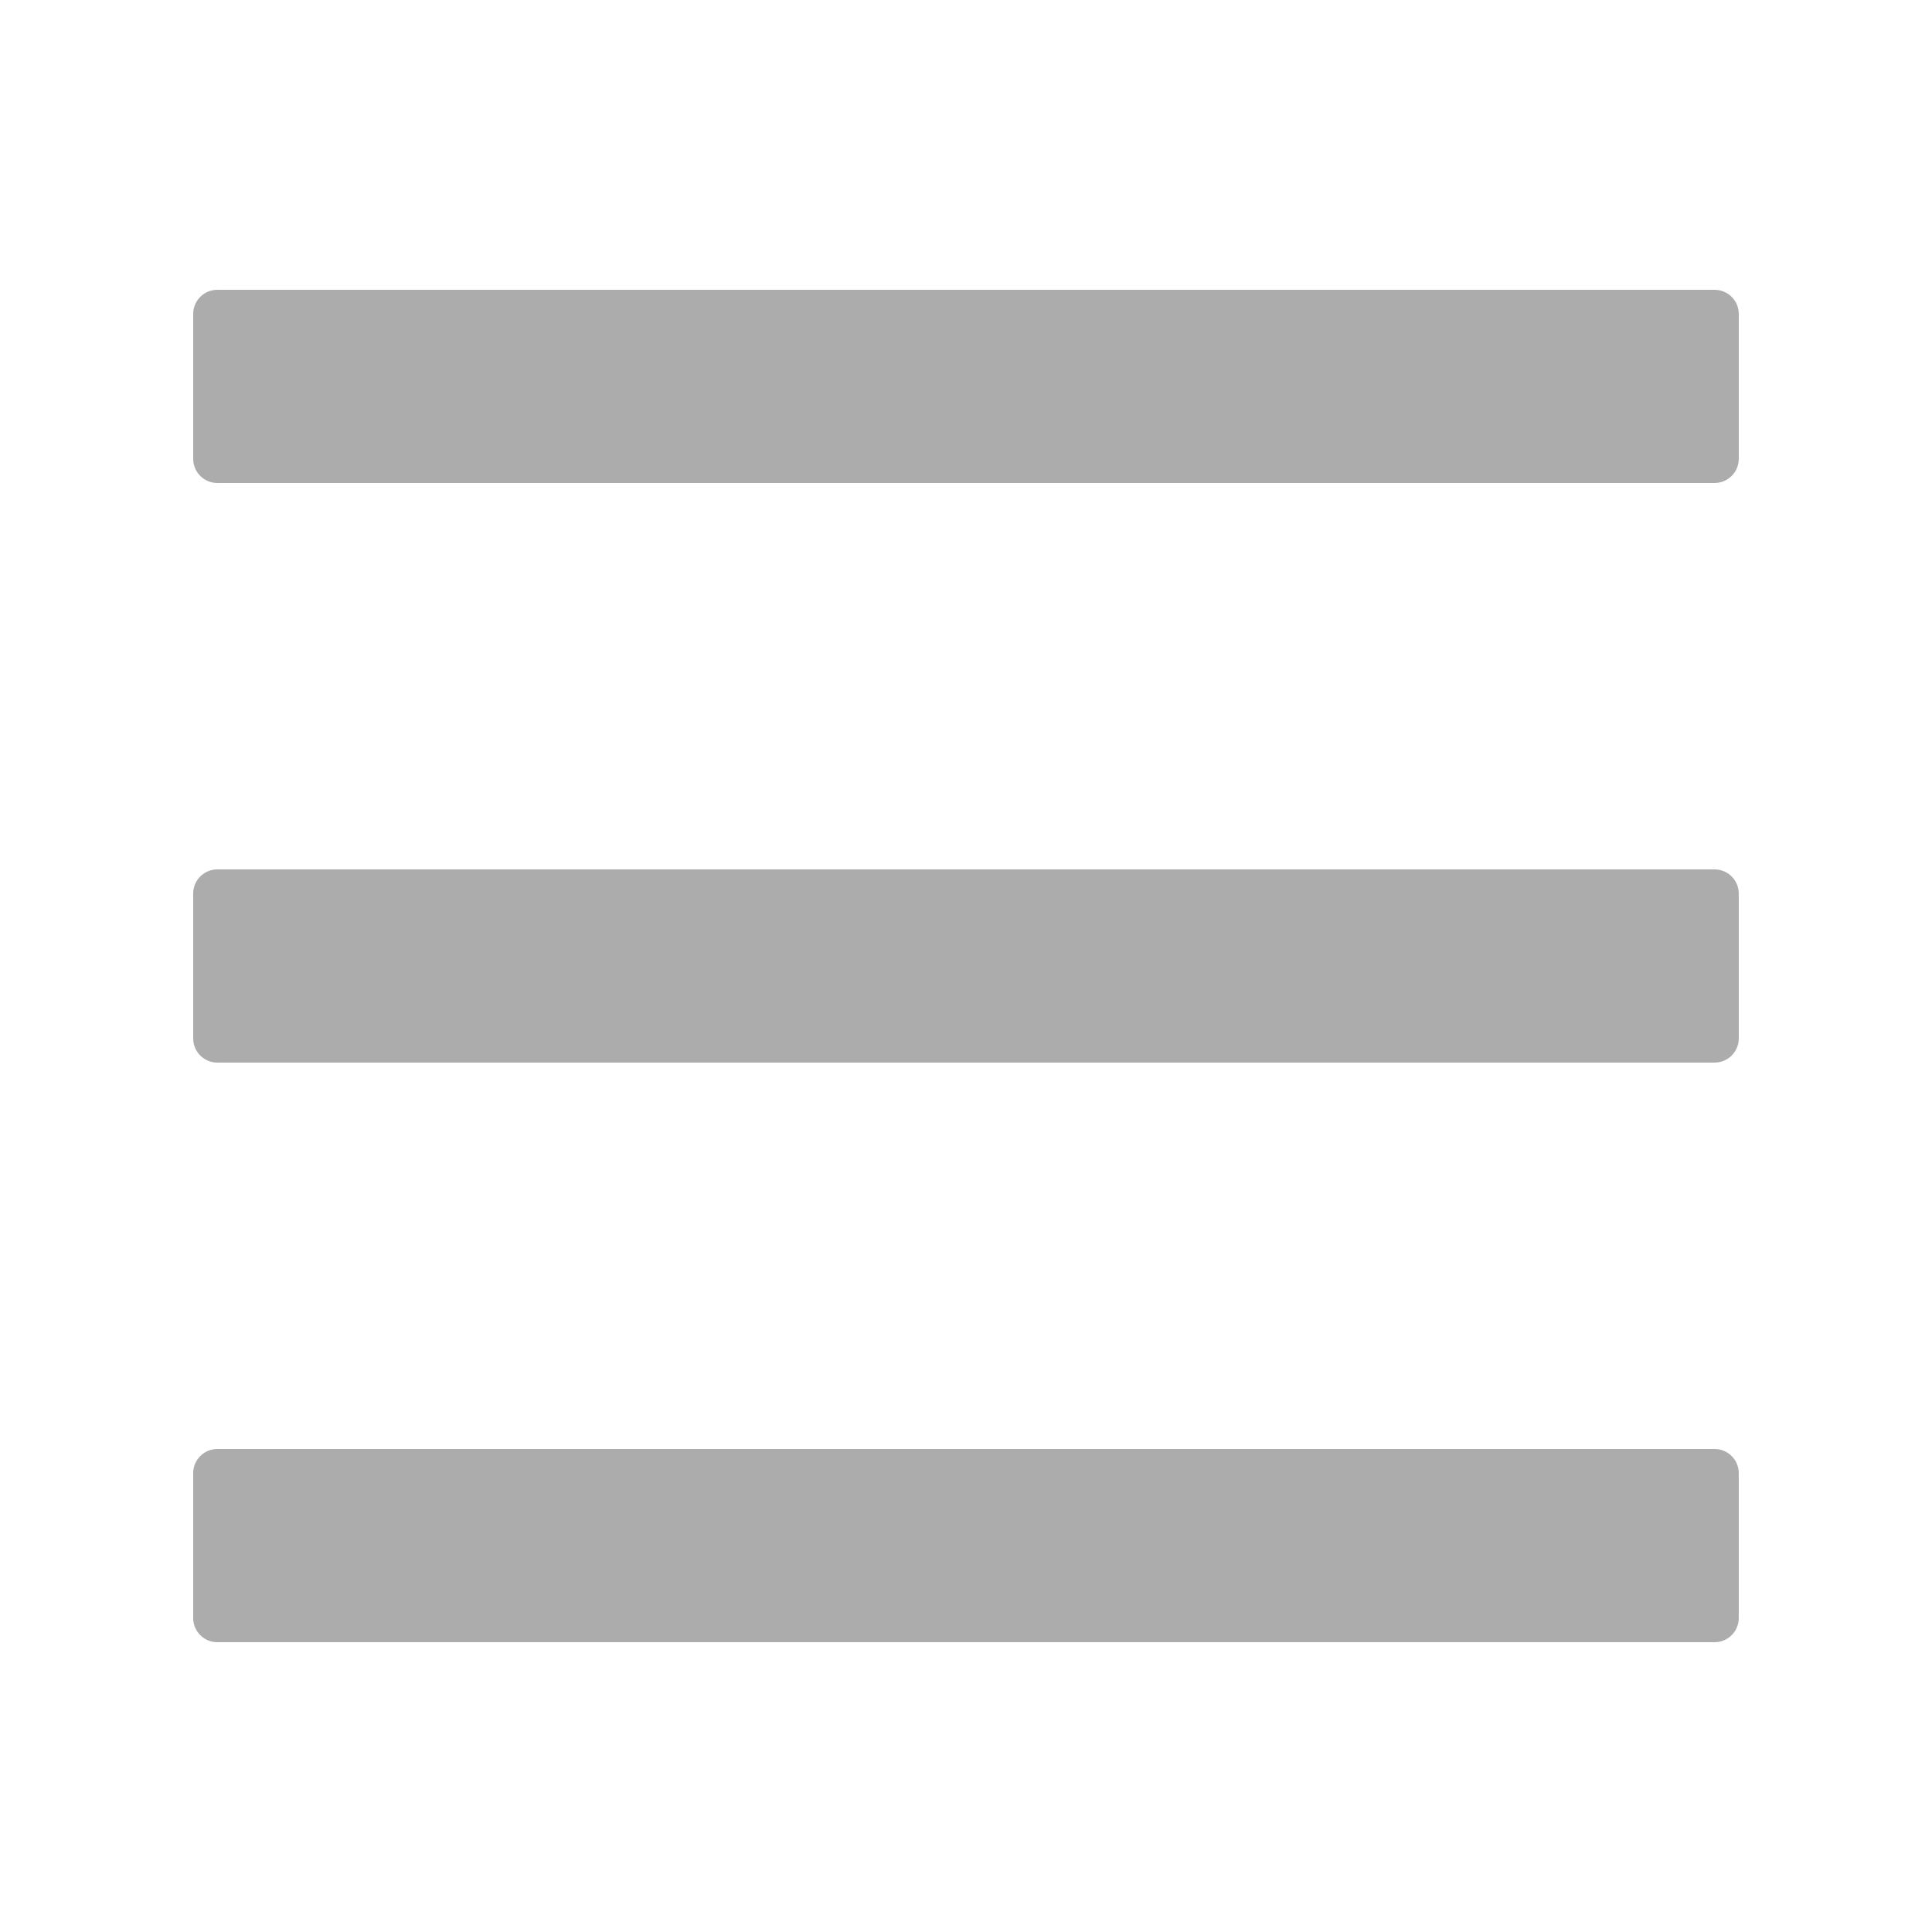
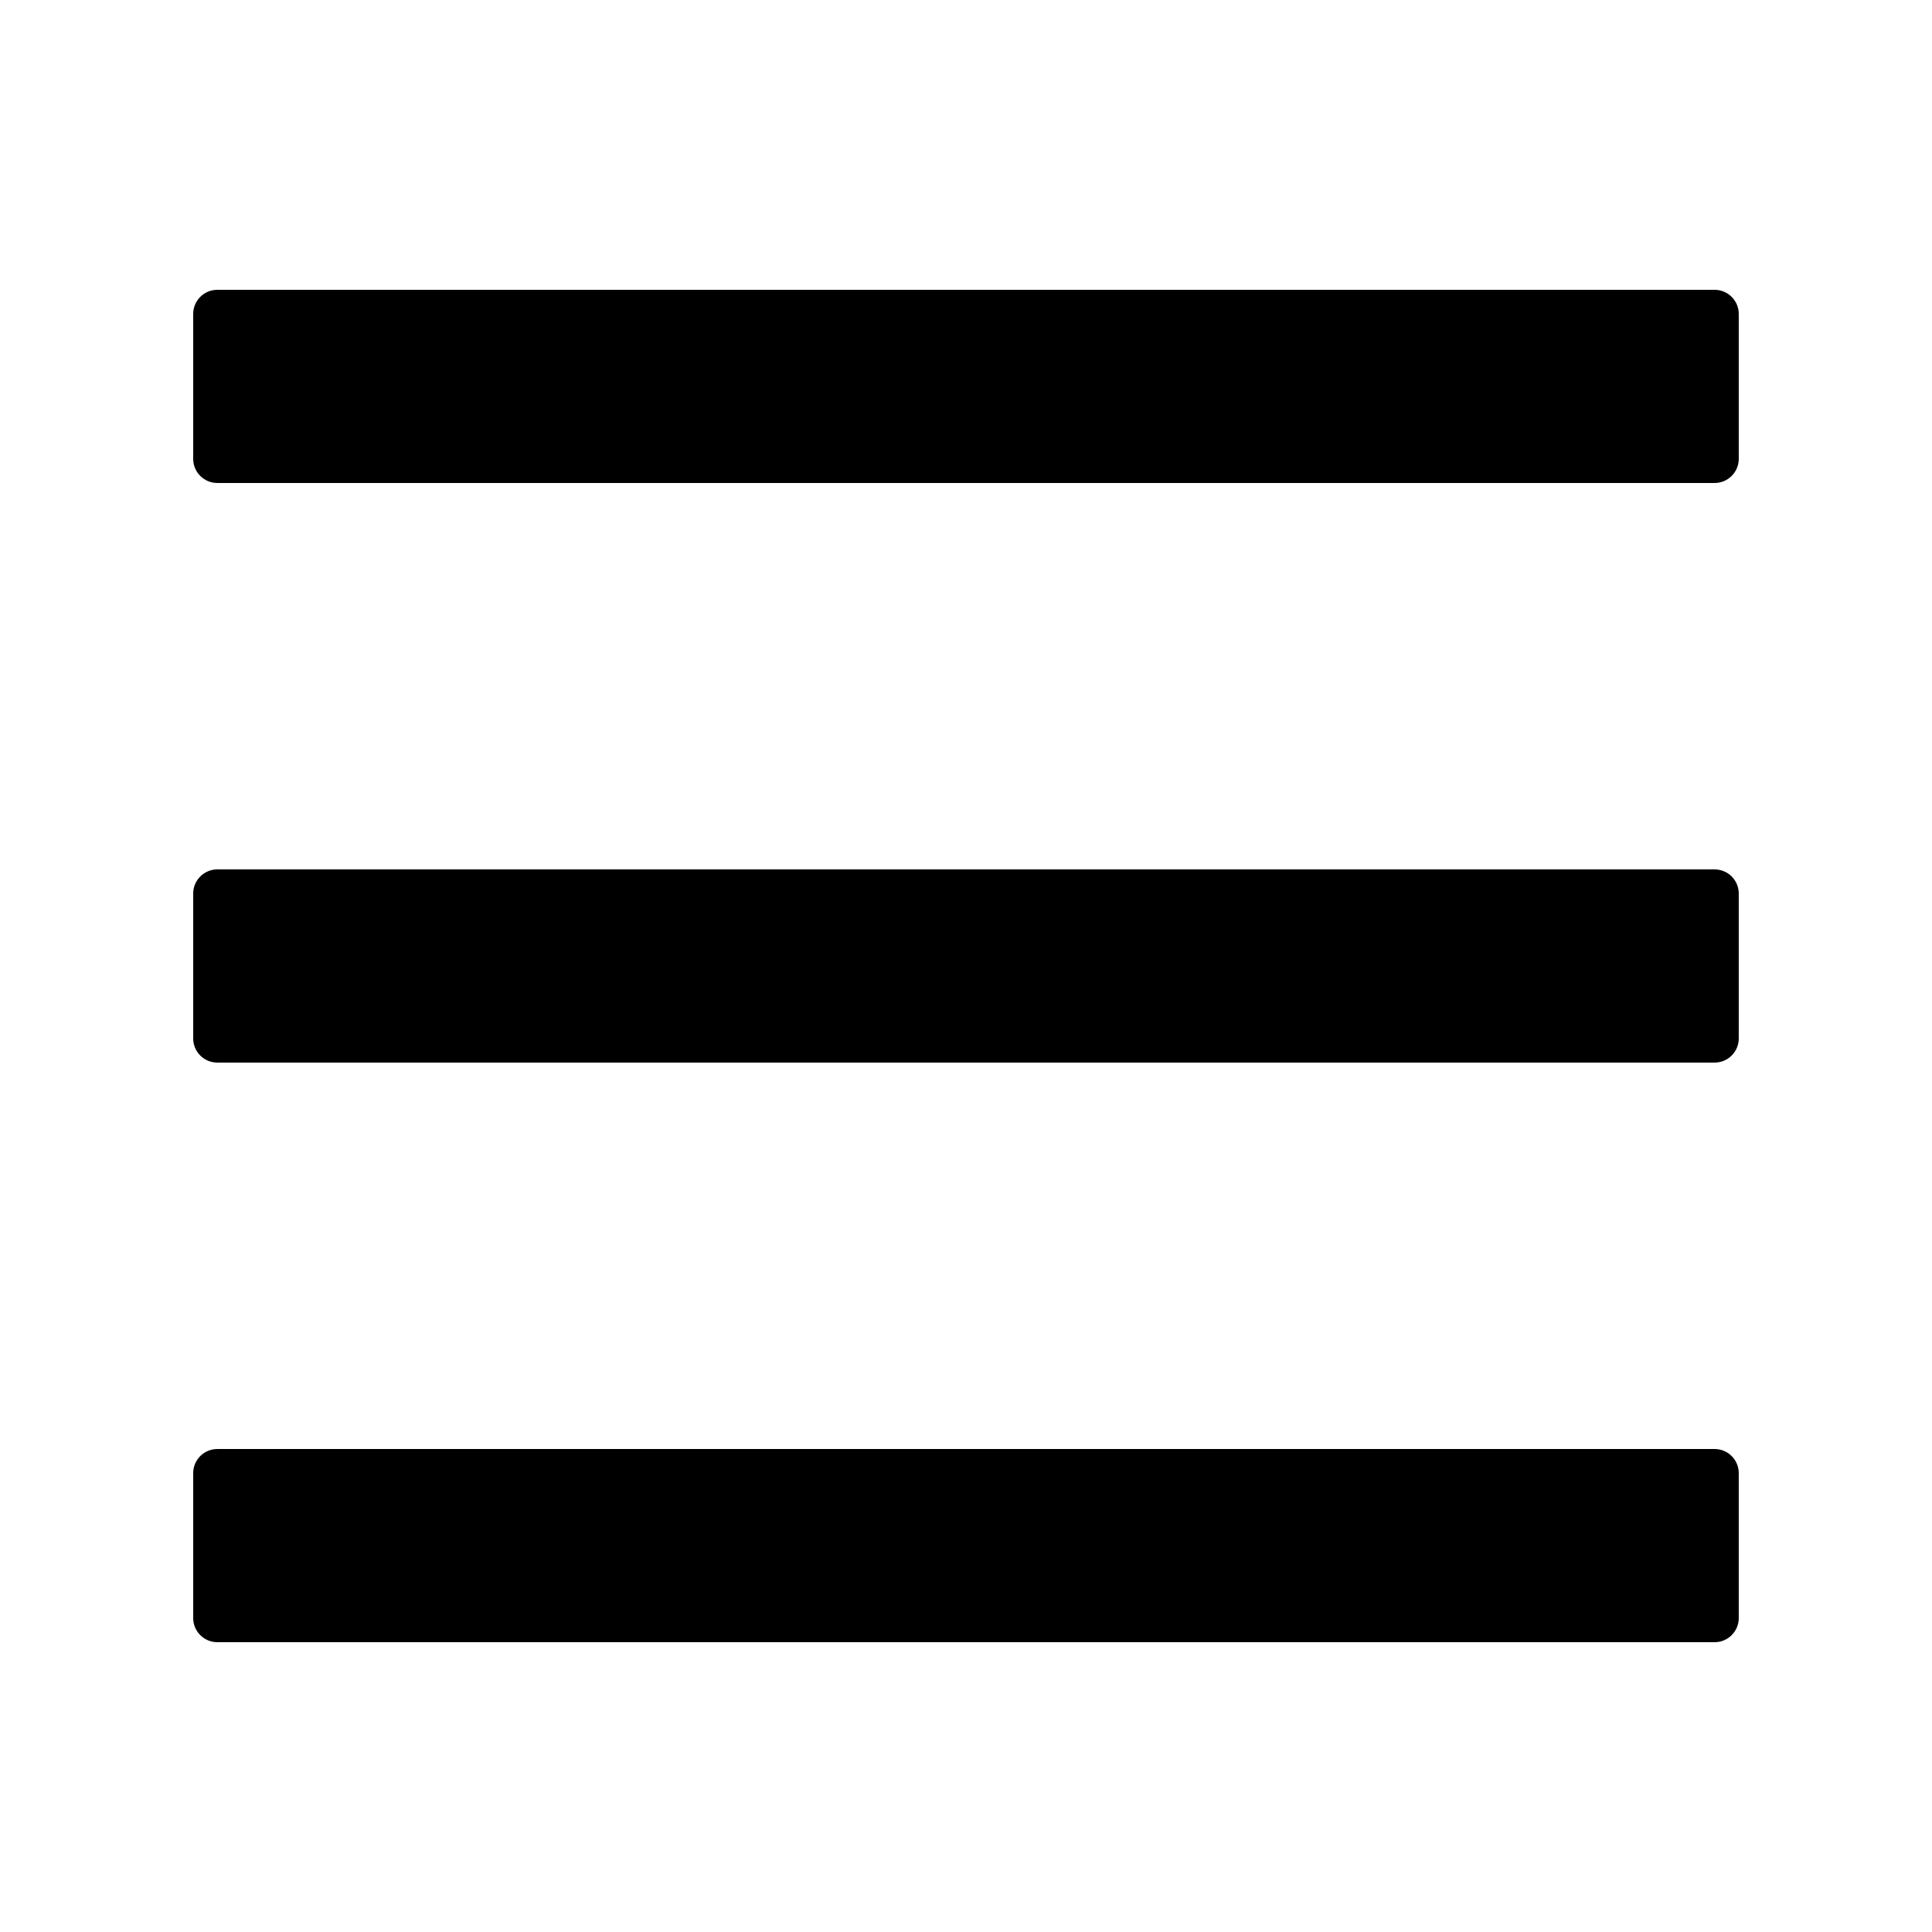
<svg xmlns="http://www.w3.org/2000/svg" width="35.433" height="35.433" id="svg2" version="1.1">
-   <defs id="defs4">
-     <linearGradient id="linearGradient5256">
-       <stop style="stop-color:#acacac;stop-opacity:1;" offset="0" id="stop5258" />
-       <stop style="stop-color:#acacac;stop-opacity:0.993;" offset="1" id="stop5260" />
-     </linearGradient>
-     <linearGradient id="linearGradient3798">
-       <stop style="stop-color:#acacac;stop-opacity:1;" offset="0" id="stop3800" />
-       <stop style="stop-color:#acacac;stop-opacity:0.684;" offset="1" id="stop3802" />
-     </linearGradient>
-   </defs>
  <g id="layer1" transform="translate(0,-1016.929)">
-     <rect style="fill:#acacac;fill-opacity:1;fill-rule:evenodd;stroke:none" id="rect3010" width="28.346" height="3.543" x="3.543" y="1022.244" ry="0.443" />
-     <rect style="fill:#acacac;fill-opacity:1;fill-rule:evenodd;stroke:none" id="rect3012" width="28.346" height="3.543" x="3.543" y="1043.504" ry="0.443" />
-     <rect style="fill:#acacac;fill-opacity:1;fill-rule:evenodd;stroke:none" id="rect3014" width="28.346" height="3.543" x="3.543" y="1032.874" ry="0.443" />
+     <rect style="fill-opacity:1;fill-rule:evenodd;stroke:none" id="rect3010" width="28.346" height="3.543" x="3.543" y="1022.244" ry="0.443" />
+     <rect style="fill-opacity:1;fill-rule:evenodd;stroke:none" id="rect3012" width="28.346" height="3.543" x="3.543" y="1043.504" ry="0.443" />
+     <rect style="fill-opacity:1;fill-rule:evenodd;stroke:none" id="rect3014" width="28.346" height="3.543" x="3.543" y="1032.874" ry="0.443" />
  </g>
</svg>
